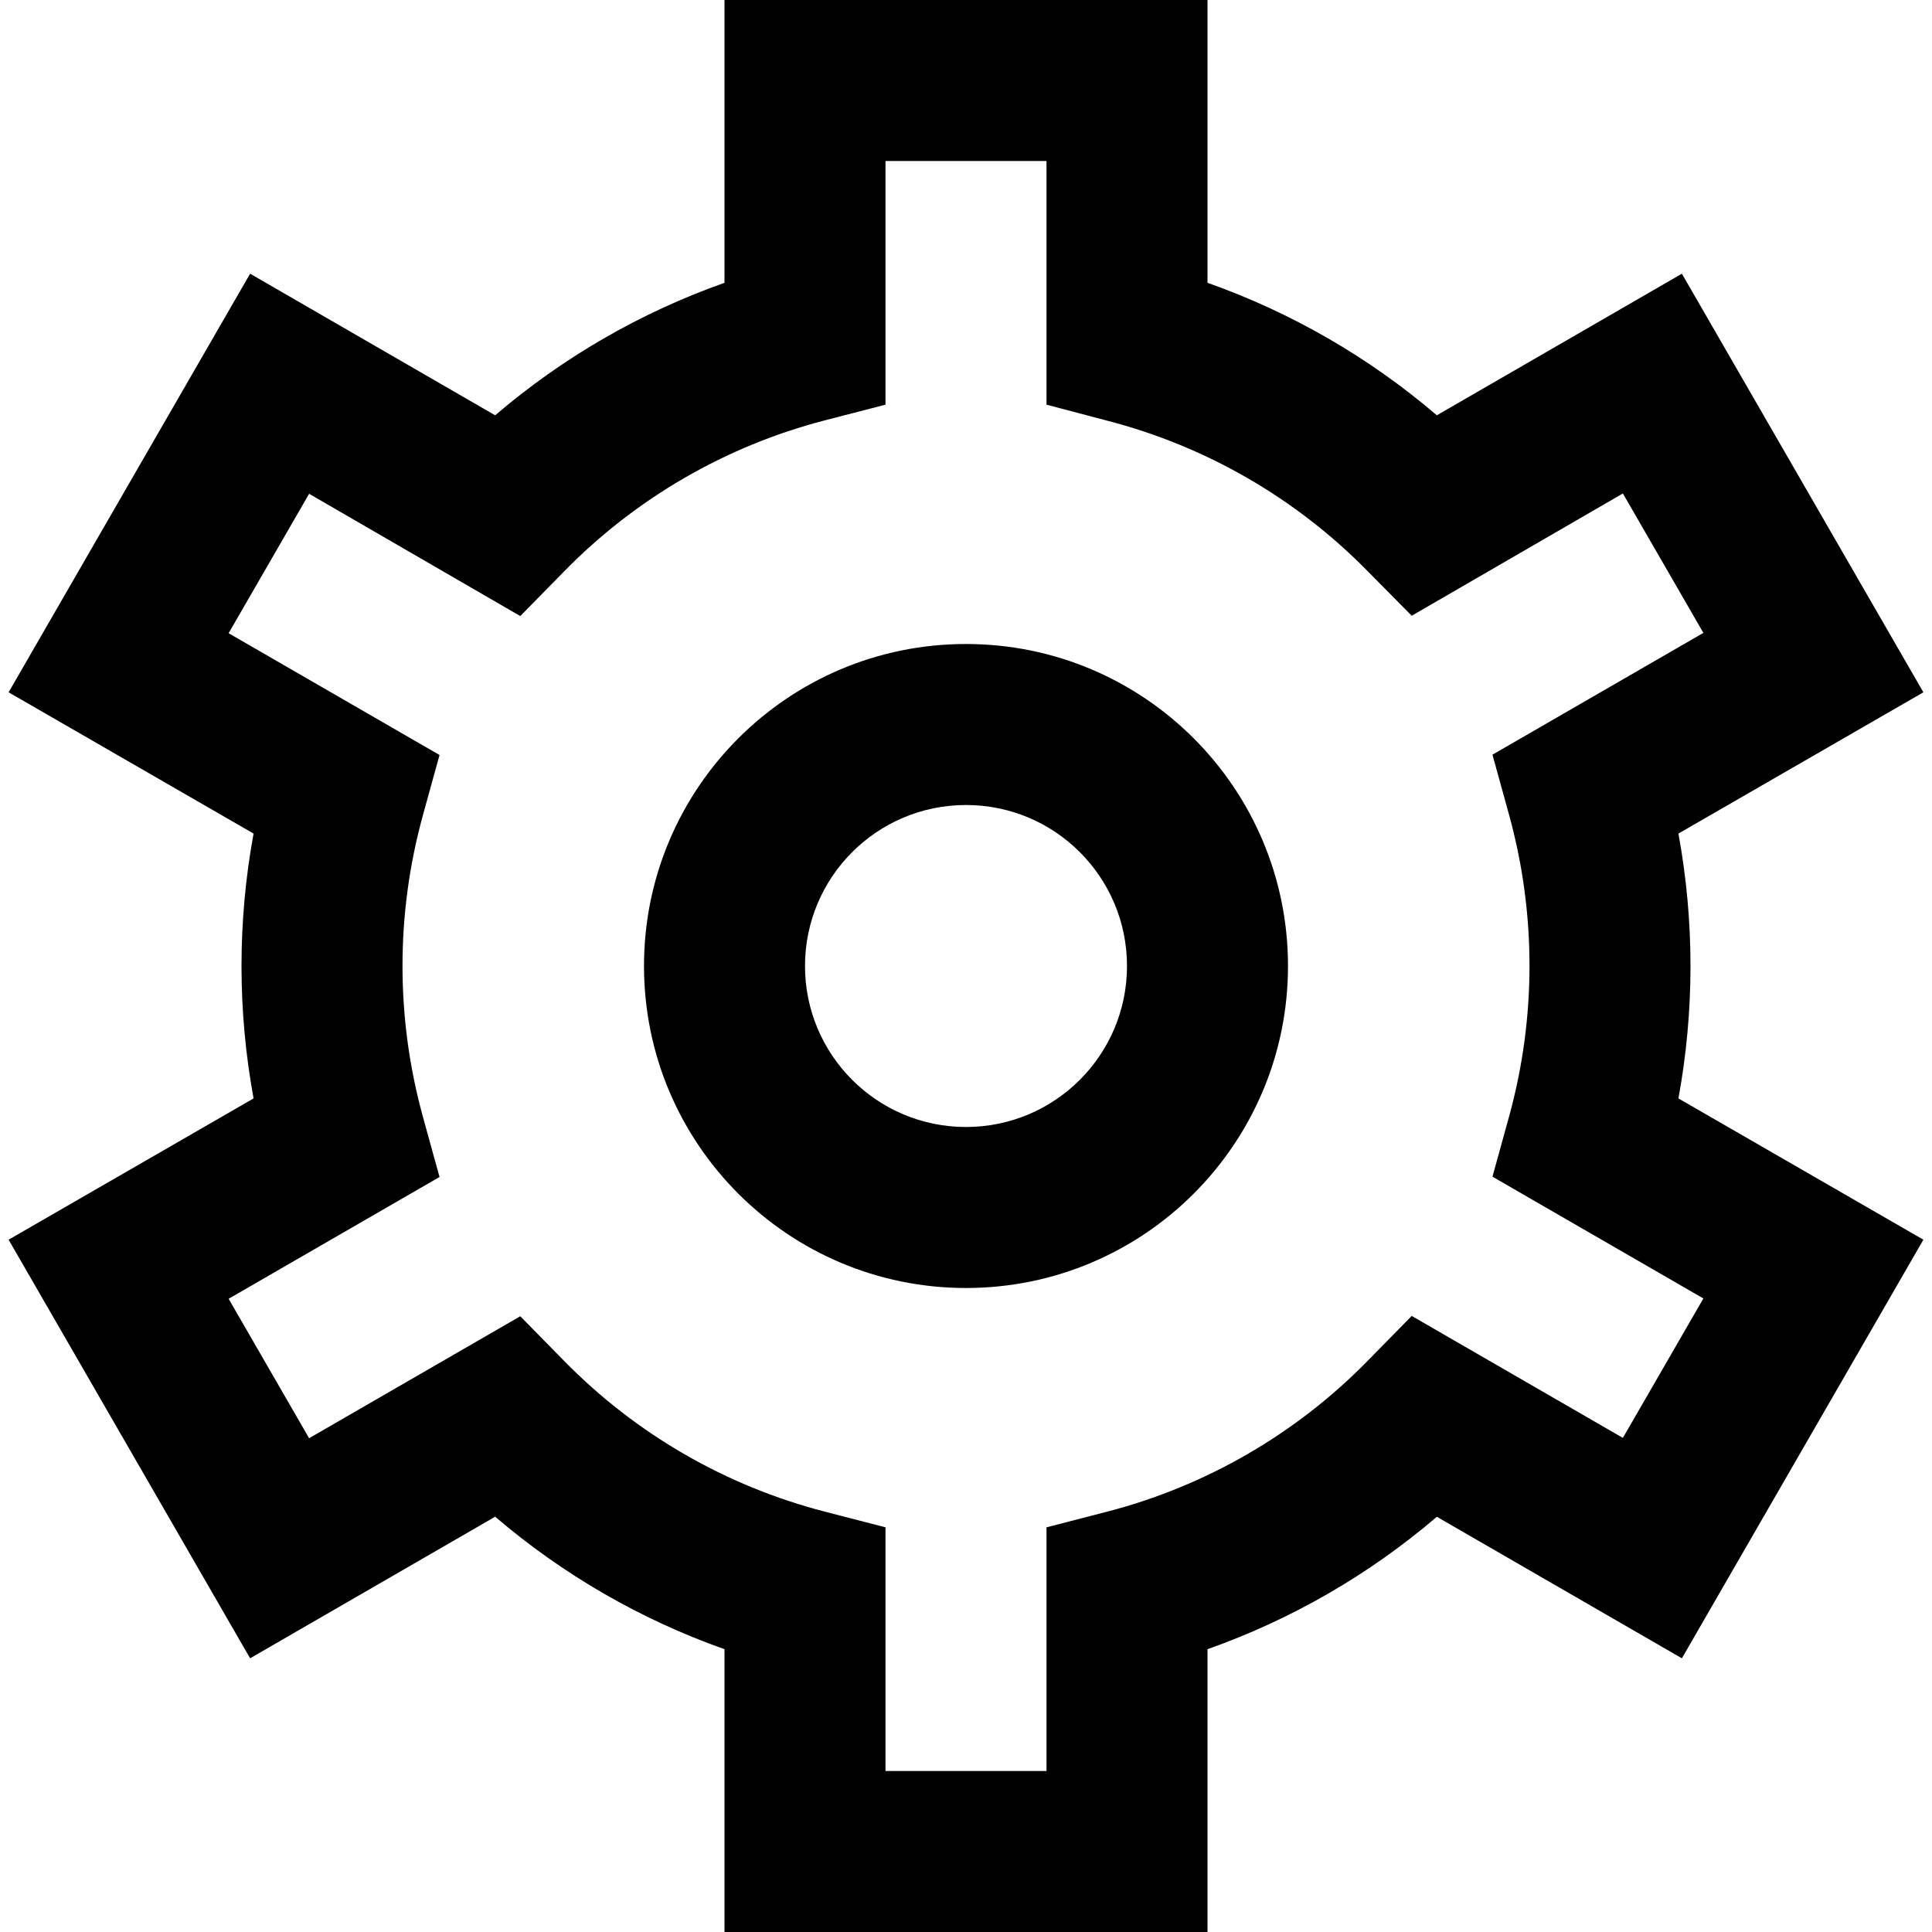
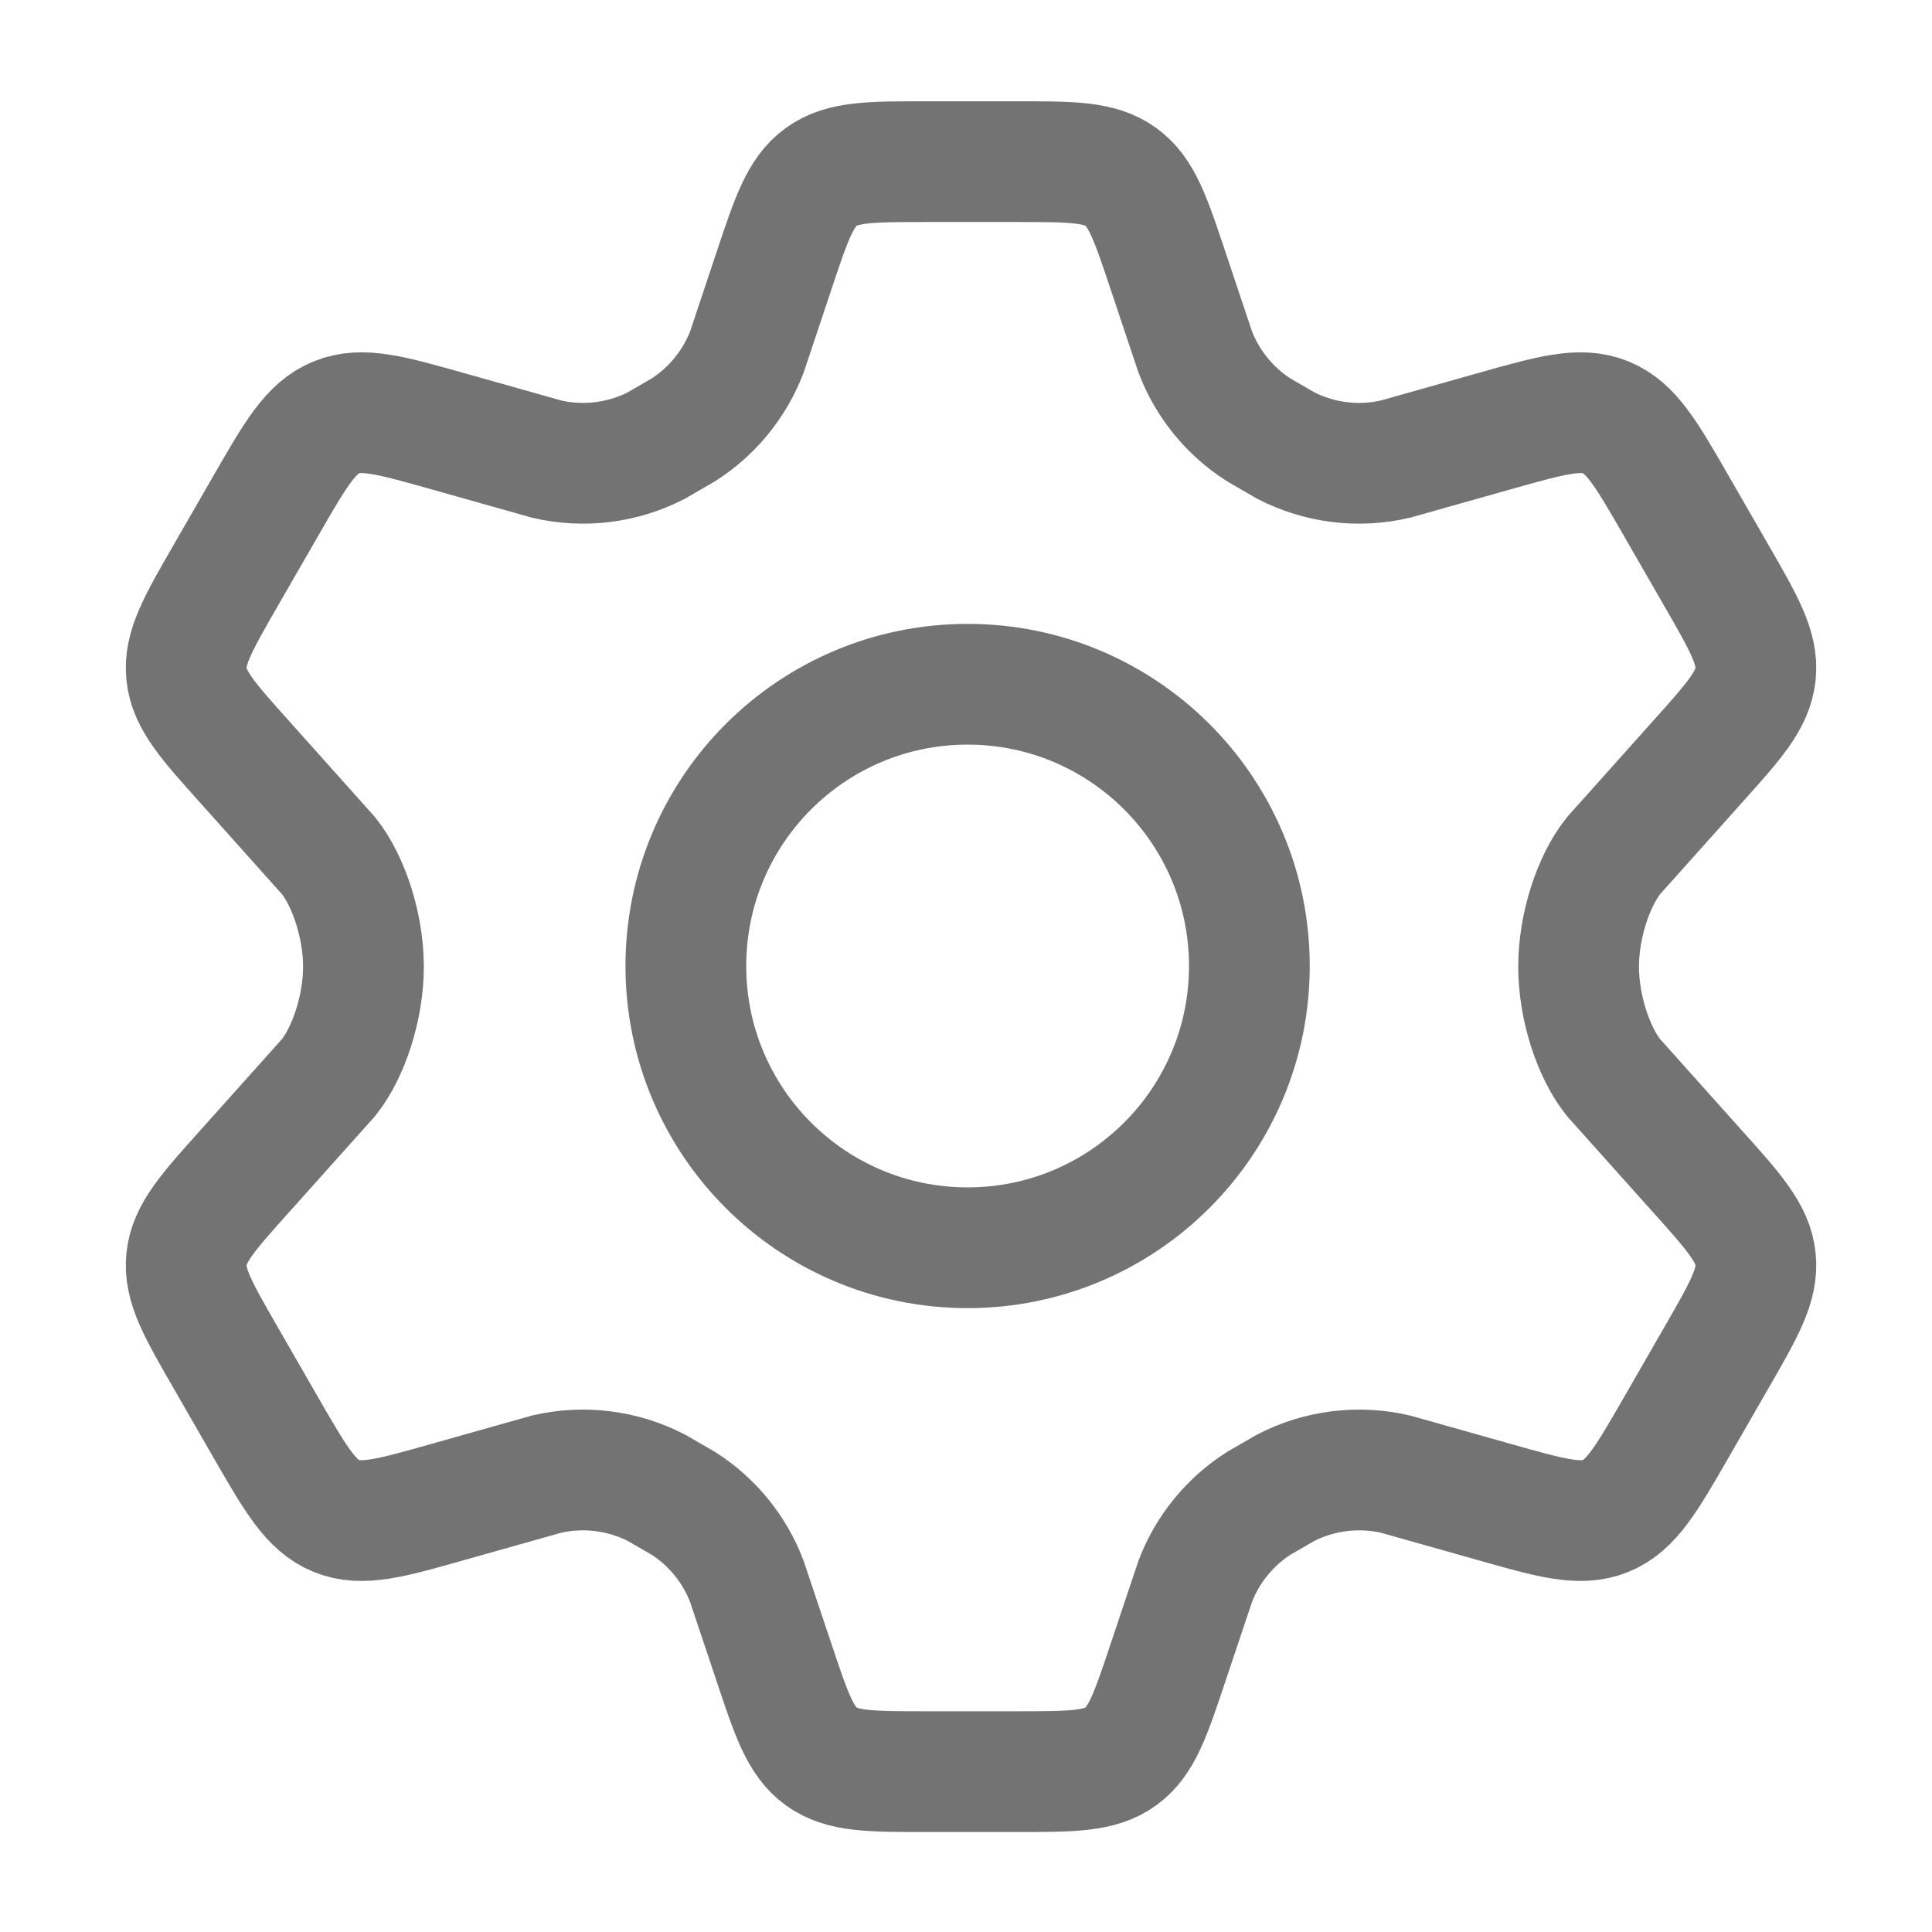
- <svg xmlns="http://www.w3.org/2000/svg" viewBox="0 0 24 24" width="512" height="512">
-   <g id="_01_align_center" data-name="01 align center">
-     <path d="M15,24H9V20.487a9,9,0,0,1-2.849-1.646L3.107,20.6l-3-5.2L3.15,13.645a9.1,9.1,0,0,1,0-3.29L.107,8.6l3-5.2L6.151,5.159A9,9,0,0,1,9,3.513V0h6V3.513a9,9,0,0,1,2.849,1.646L20.893,3.4l3,5.2L20.85,10.355a9.1,9.1,0,0,1,0,3.29L23.893,15.4l-3,5.2-3.044-1.758A9,9,0,0,1,15,20.487Zm-4-2h2V18.973l.751-.194A6.984,6.984,0,0,0,16.994,16.9l.543-.553,2.623,1.515,1-1.732-2.62-1.513.206-.746a7.048,7.048,0,0,0,0-3.75l-.206-.746,2.62-1.513-1-1.732L17.537,7.649,16.994,7.1a6.984,6.984,0,0,0-3.243-1.875L13,5.027V2H11V5.027l-.751.194A6.984,6.984,0,0,0,7.006,7.1l-.543.553L3.84,6.134l-1,1.732L5.46,9.379l-.206.746a7.048,7.048,0,0,0,0,3.75l.206.746L2.84,16.134l1,1.732,2.623-1.515.543.553a6.984,6.984,0,0,0,3.243,1.875l.751.194Zm1-6a4,4,0,1,1,4-4A4,4,0,0,1,12,16Zm0-6a2,2,0,1,0,2,2A2,2,0,0,0,12,10Z" />
-   </g>
+ <svg xmlns="http://www.w3.org/2000/svg" width="24" height="24" viewBox="0 0 24 24" fill="none">
+   <path d="M21.317 7.141L20.824 6.285C20.451 5.637 20.264 5.313 19.946 5.184C19.629 5.055 19.27 5.157 18.551 5.36L17.331 5.704C16.872 5.81 16.391 5.75 15.973 5.535L15.636 5.34C15.277 5.11 15 4.771 14.848 4.373L14.514 3.375C14.294 2.715 14.184 2.385 13.923 2.197C13.662 2.008 13.314 2.008 12.62 2.008H11.505C10.811 2.008 10.464 2.008 10.202 2.197C9.941 2.385 9.831 2.715 9.611 3.375L9.278 4.373C9.125 4.771 8.848 5.11 8.489 5.34L8.152 5.535C7.734 5.75 7.253 5.81 6.794 5.704L5.574 5.36C4.855 5.157 4.496 5.055 4.179 5.184C3.861 5.313 3.674 5.637 3.301 6.285L2.808 7.141C2.458 7.749 2.283 8.052 2.317 8.375C2.351 8.699 2.585 8.959 3.053 9.48L4.084 10.633C4.336 10.952 4.515 11.508 4.515 12.008C4.515 12.508 4.336 13.064 4.084 13.383L3.053 14.535C2.585 15.056 2.351 15.317 2.317 15.64C2.283 15.963 2.458 16.267 2.808 16.874L3.301 17.731C3.674 18.378 3.861 18.703 4.179 18.832C4.496 18.961 4.855 18.859 5.574 18.655L6.794 18.311C7.253 18.206 7.734 18.266 8.153 18.481L8.489 18.675C8.849 18.905 9.125 19.244 9.277 19.643L9.611 20.64C9.831 21.3 9.941 21.63 10.202 21.819C10.464 22.008 10.811 22.008 11.505 22.008H12.62C13.314 22.008 13.662 22.008 13.923 21.819C14.184 21.63 14.294 21.3 14.514 20.64L14.848 19.643C15 19.244 15.277 18.905 15.636 18.675L15.972 18.481C16.391 18.266 16.872 18.206 17.331 18.311L18.551 18.655C19.27 18.859 19.629 18.961 19.946 18.832C20.264 18.703 20.451 18.378 20.824 17.731L21.317 16.874C21.667 16.267 21.842 15.963 21.808 15.64C21.774 15.317 21.54 15.056 21.072 14.535L20.041 13.383C19.789 13.064 19.61 12.508 19.61 12.008C19.61 11.508 19.789 10.952 20.041 10.633L21.072 9.48C21.54 8.959 21.774 8.699 21.808 8.375C21.842 8.052 21.667 7.749 21.317 7.141Z" stroke="#737373" stroke-width="1.5" stroke-linecap="round" />
+   <path d="M15.52 12C15.52 13.933 13.953 15.5 12.02 15.5C10.086 15.5 8.52 13.933 8.52 12C8.52 10.067 10.086 8.5 12.02 8.5C13.953 8.5 15.52 10.067 15.52 12Z" stroke="#737373" stroke-width="1.5" />
</svg>
